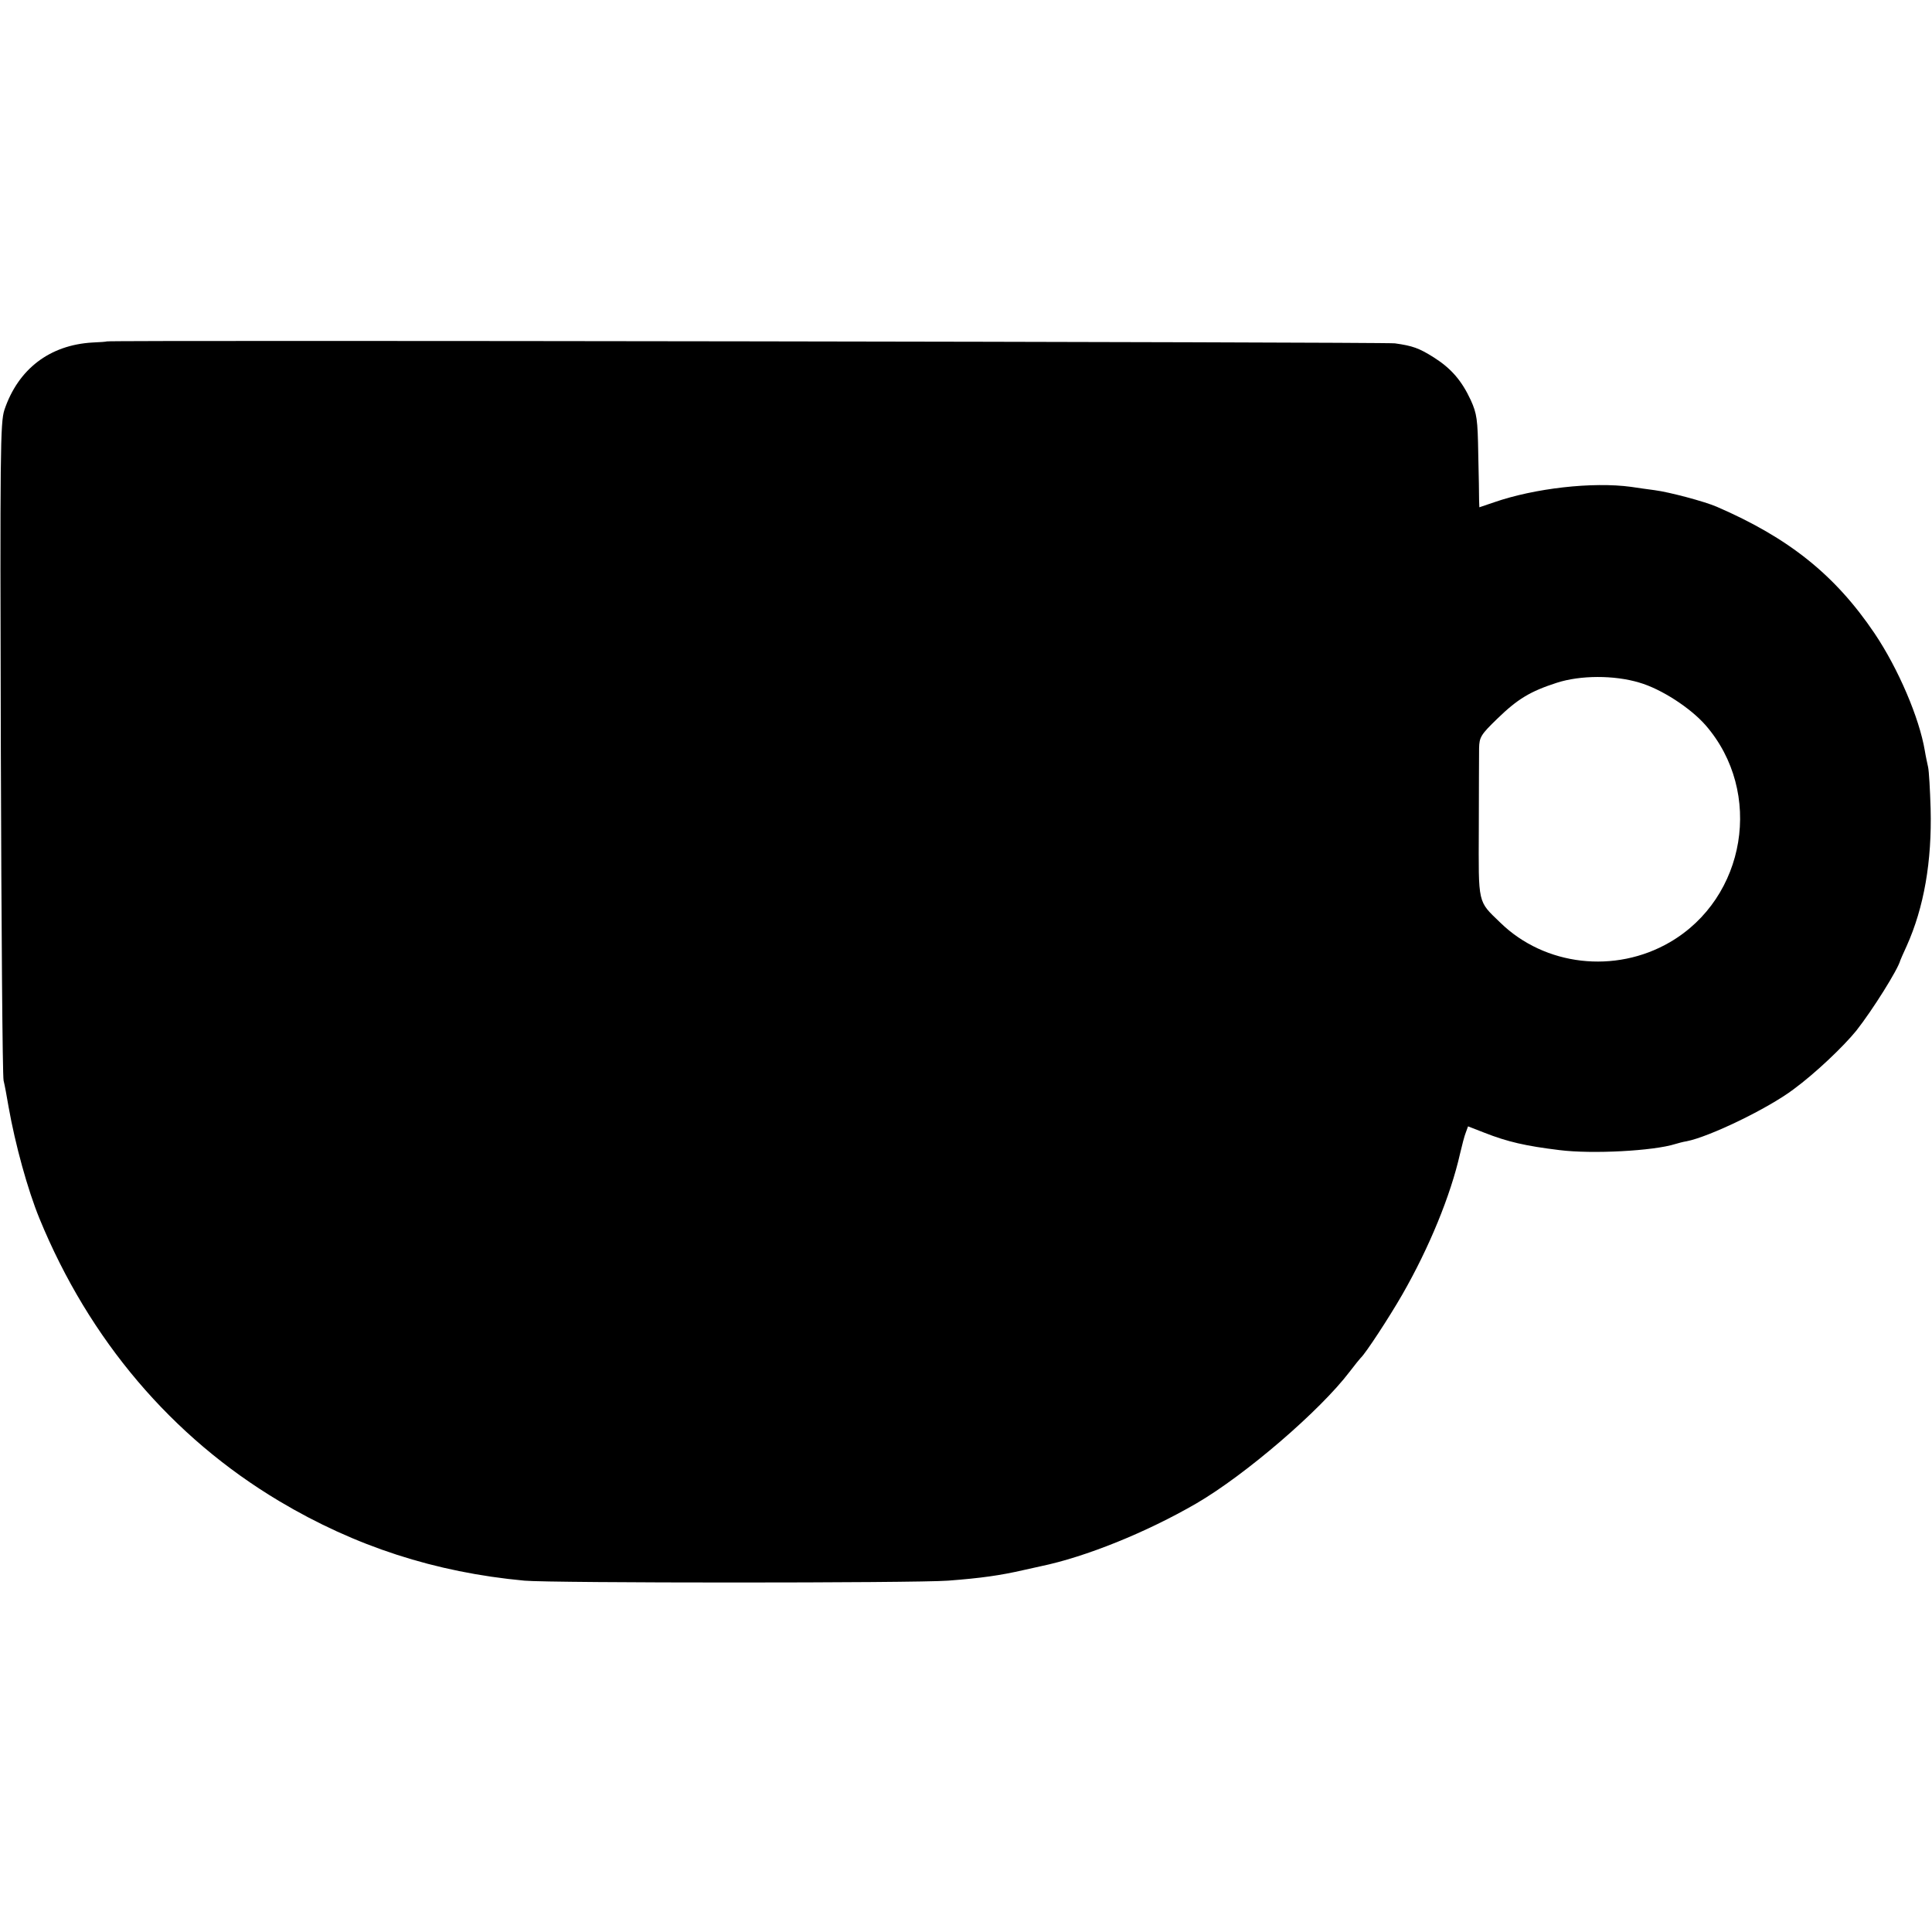
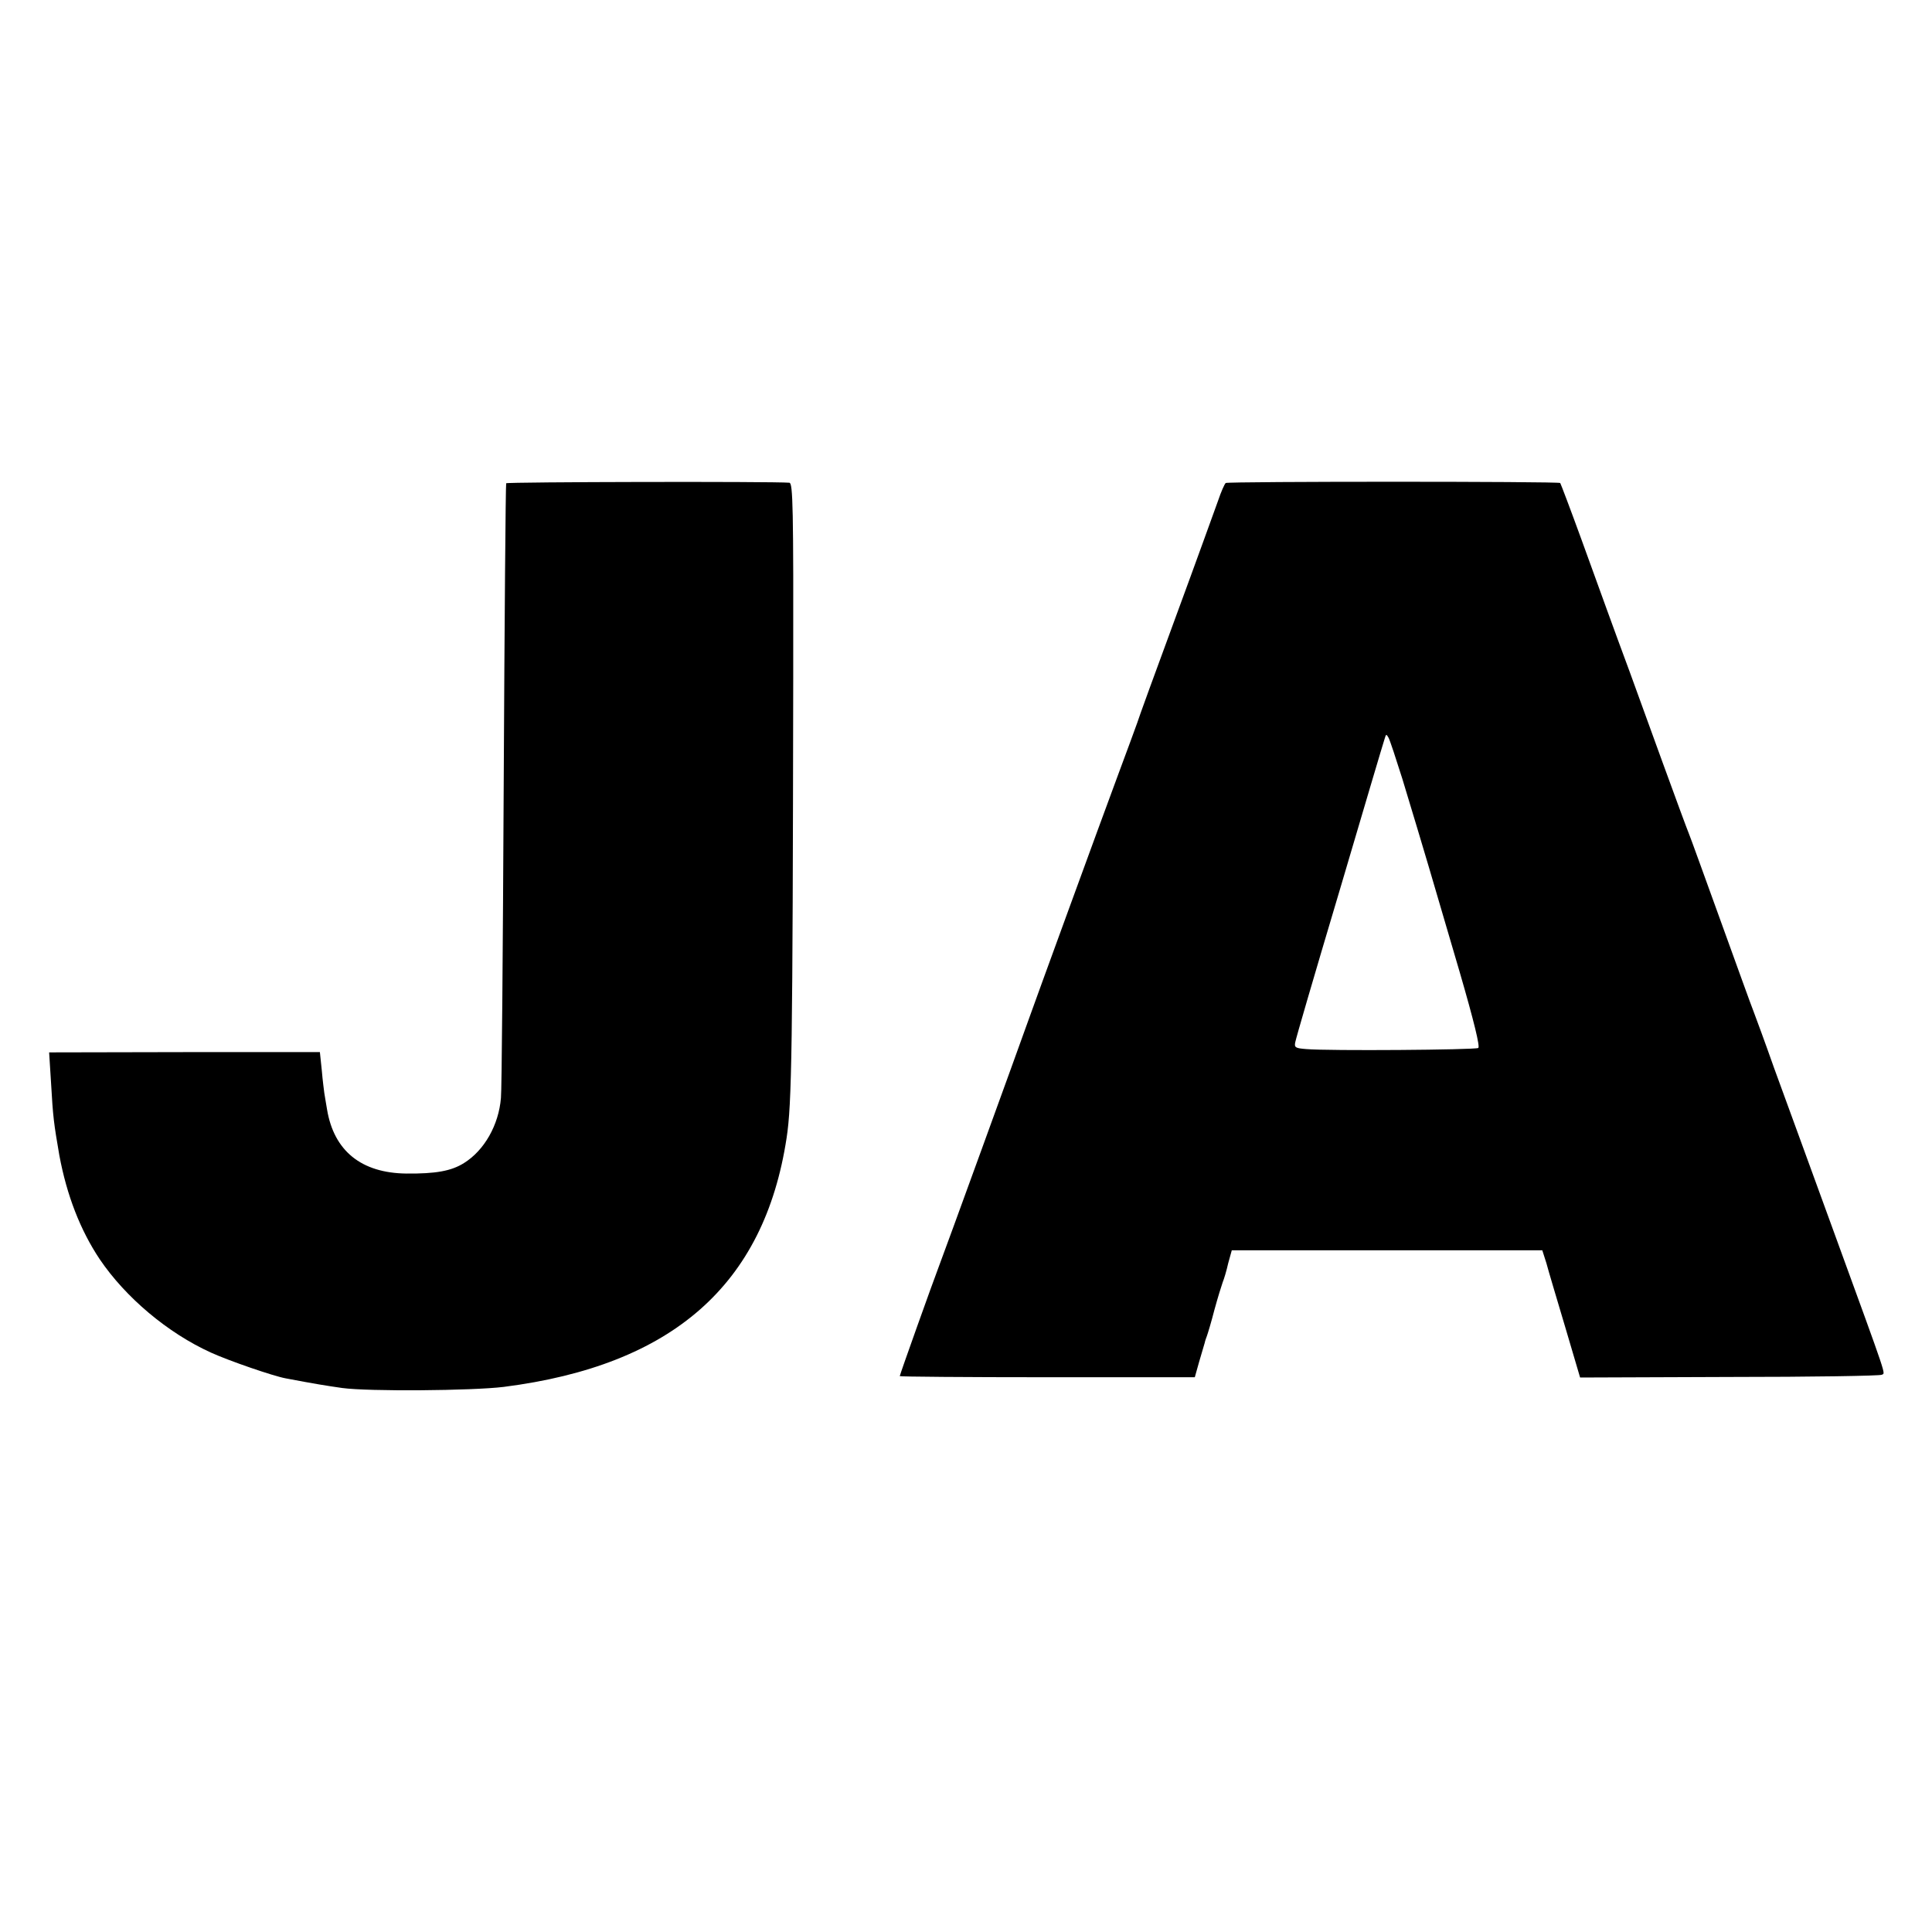
<svg xmlns="http://www.w3.org/2000/svg" version="1.0" width="700pt" height="700pt" viewBox="0 0 700 700" preserveAspectRatio="xMidYMid meet">
  <g transform="translate(0,700) scale(0.1,-0.1)" fill="#000000" stroke="none">
-     <path d="M387 5763 c-1 -1 -24 -3 -52 -4 -155 -9 -269 -96 -319 -244 -15 -46 -16 -145 -13 -1225 2 -646 6 -1188 10 -1205 4 -16 12 -59 18 -95 24 -136 69 -300 112 -405 180 -439 480 -792 869 -1024 275 -164 565 -258 888 -288 97 -9 1416 -9 1535 0 119 9 189 19 272 38 27 6 55 12 63 14 164 34 384 123 565 228 177 103 448 336 555 477 19 25 37 47 40 50 17 15 104 148 151 230 97 169 175 359 209 510 7 30 16 65 21 77 l8 22 59 -23 c84 -33 149 -48 272 -63 119 -15 341 -3 420 22 10 3 28 8 41 10 82 16 294 118 387 188 79 58 181 155 228 213 59 75 151 222 159 254 1 3 11 26 23 52 63 140 92 307 87 498 -2 69 -6 136 -9 150 -3 14 -9 41 -12 60 -20 119 -96 297 -182 425 -143 212 -311 346 -572 459 -44 19 -171 53 -225 60 -22 3 -60 8 -85 12 -140 19 -350 -5 -497 -56 l-53 -18 -1 26 c0 15 -1 90 -3 167 -2 126 -5 146 -27 195 -33 71 -71 115 -134 155 -54 34 -77 42 -141 51 -35 5 -4663 12 -4667 7z m5552 -1236 c80 -23 186 -92 241 -155 210 -242 147 -625 -130 -786 -198 -115 -453 -86 -614 71 -83 80 -79 64 -78 341 0 136 1 267 1 291 1 40 6 49 66 107 73 71 119 99 215 130 86 28 209 28 299 1z" />
+     <path d="M1834 5249 c-2 -4 -6 -496 -9 -1095 -3 -599 -7 -1108 -10 -1132 -8 -98 -60 -190 -134 -236 -46 -29 -103 -39 -209 -38 -163 2 -262 82 -287 232 -4 25 -9 52 -10 60 -1 8 -6 45 -9 81 l-7 67 -491 0 -490 -1 7 -111 c7 -124 10 -146 30 -262 27 -145 76 -271 146 -376 94 -139 247 -268 404 -339 66 -30 226 -85 270 -93 105 -20 149 -27 205 -35 96 -13 470 -10 585 4 612 78 944 370 1025 902 19 124 22 317 24 1666 1 622 -1 707 -14 708 -63 5 -1023 3 -1026 -2z" />
+     <path d="M4441 5250 c-4 -3 -17 -32 -28 -65 -12 -33 -80 -222 -153 -420 -73 -198 -136 -371 -140 -385 -5 -14 -36 -99 -70 -190 -61 -164 -300 -819 -327 -895 -29 -82 -305 -842 -320 -880 -24 -63 -143 -396 -143 -401 0 -2 240 -4 534 -4 l535 0 16 57 c10 32 18 63 20 68 1 6 5 17 8 25 3 8 16 51 27 94 12 44 26 89 30 100 5 12 14 42 20 69 l13 47 563 0 562 0 15 -47 c7 -27 38 -130 68 -231 l54 -183 541 2 c297 0 546 4 552 8 13 8 27 -33 -173 516 -86 237 -184 504 -217 595 -32 91 -66 183 -74 204 -9 22 -62 170 -120 330 -58 160 -109 302 -115 316 -6 14 -49 131 -96 260 -47 129 -100 276 -118 325 -62 167 -102 279 -175 480 -40 110 -75 202 -77 205 -5 6 -1203 6 -1212 0z m640 -1072 c87 -287 101 -336 208 -701 52 -179 74 -270 67 -274 -11 -7 -543 -11 -623 -4 -40 3 -44 6 -40 25 4 19 60 212 167 571 85 288 151 511 157 529 5 17 6 17 14 3 5 -9 27 -76 50 -149z" />
  </g>
</svg>
